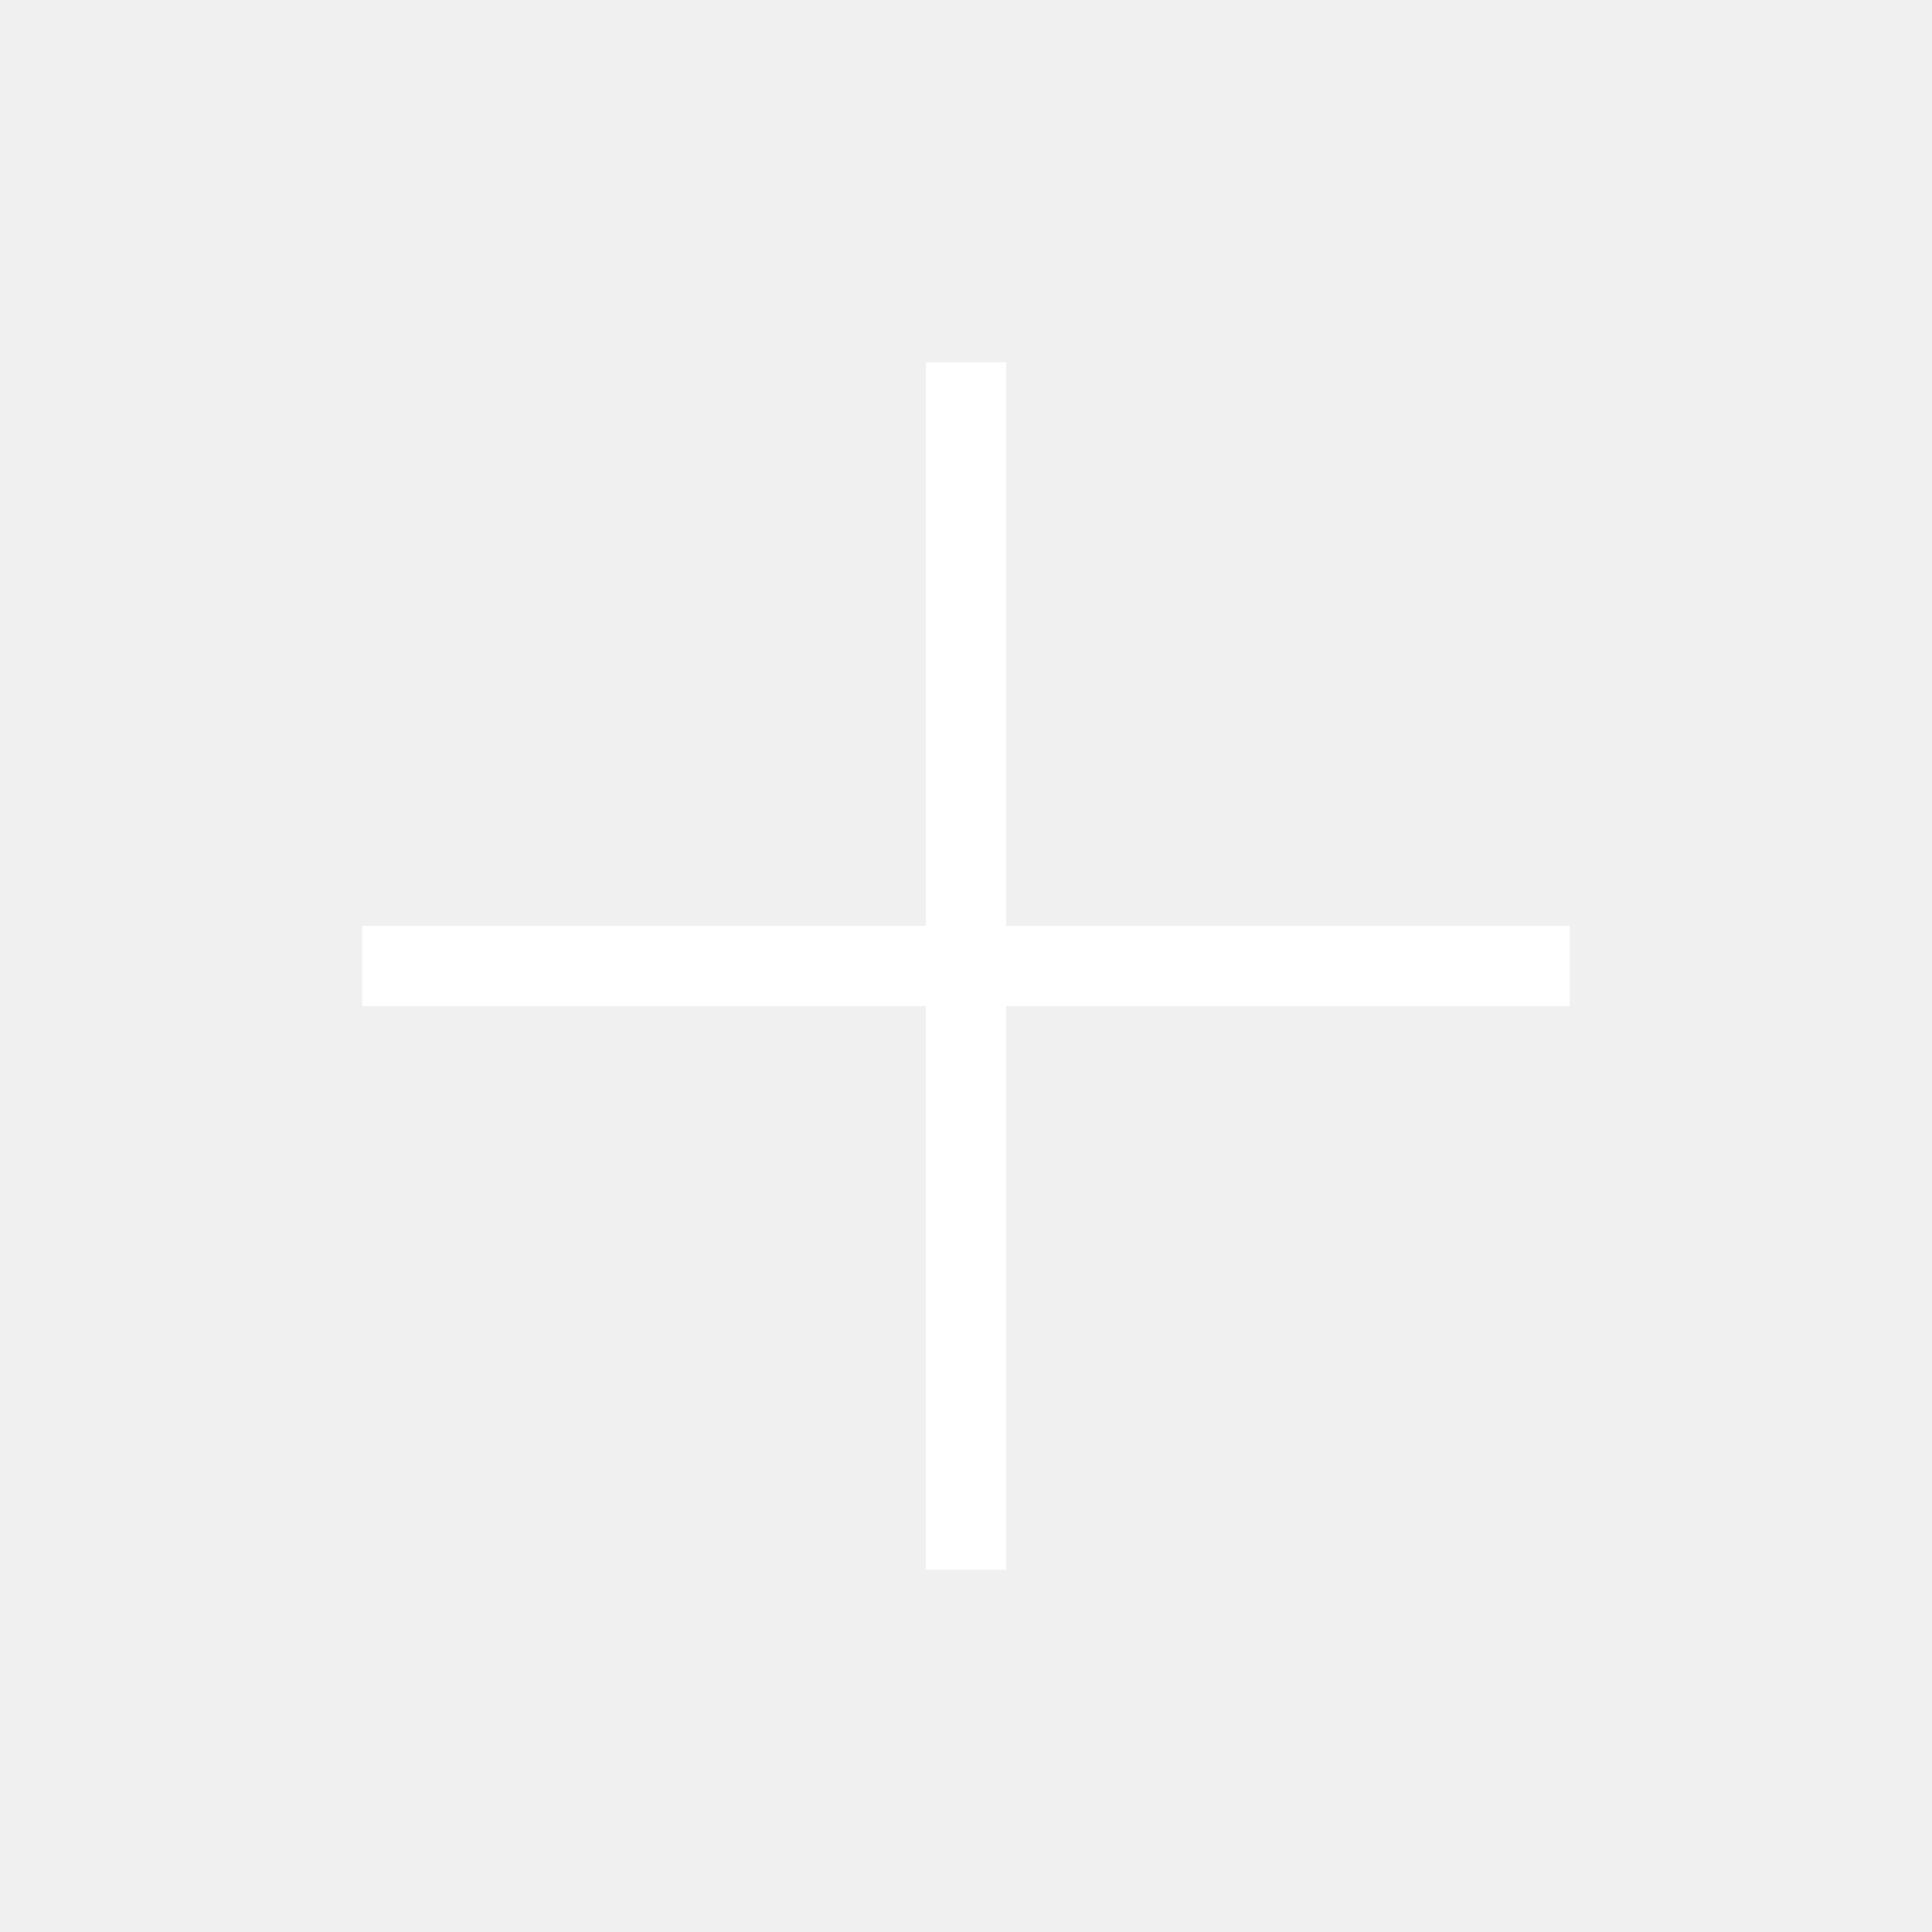
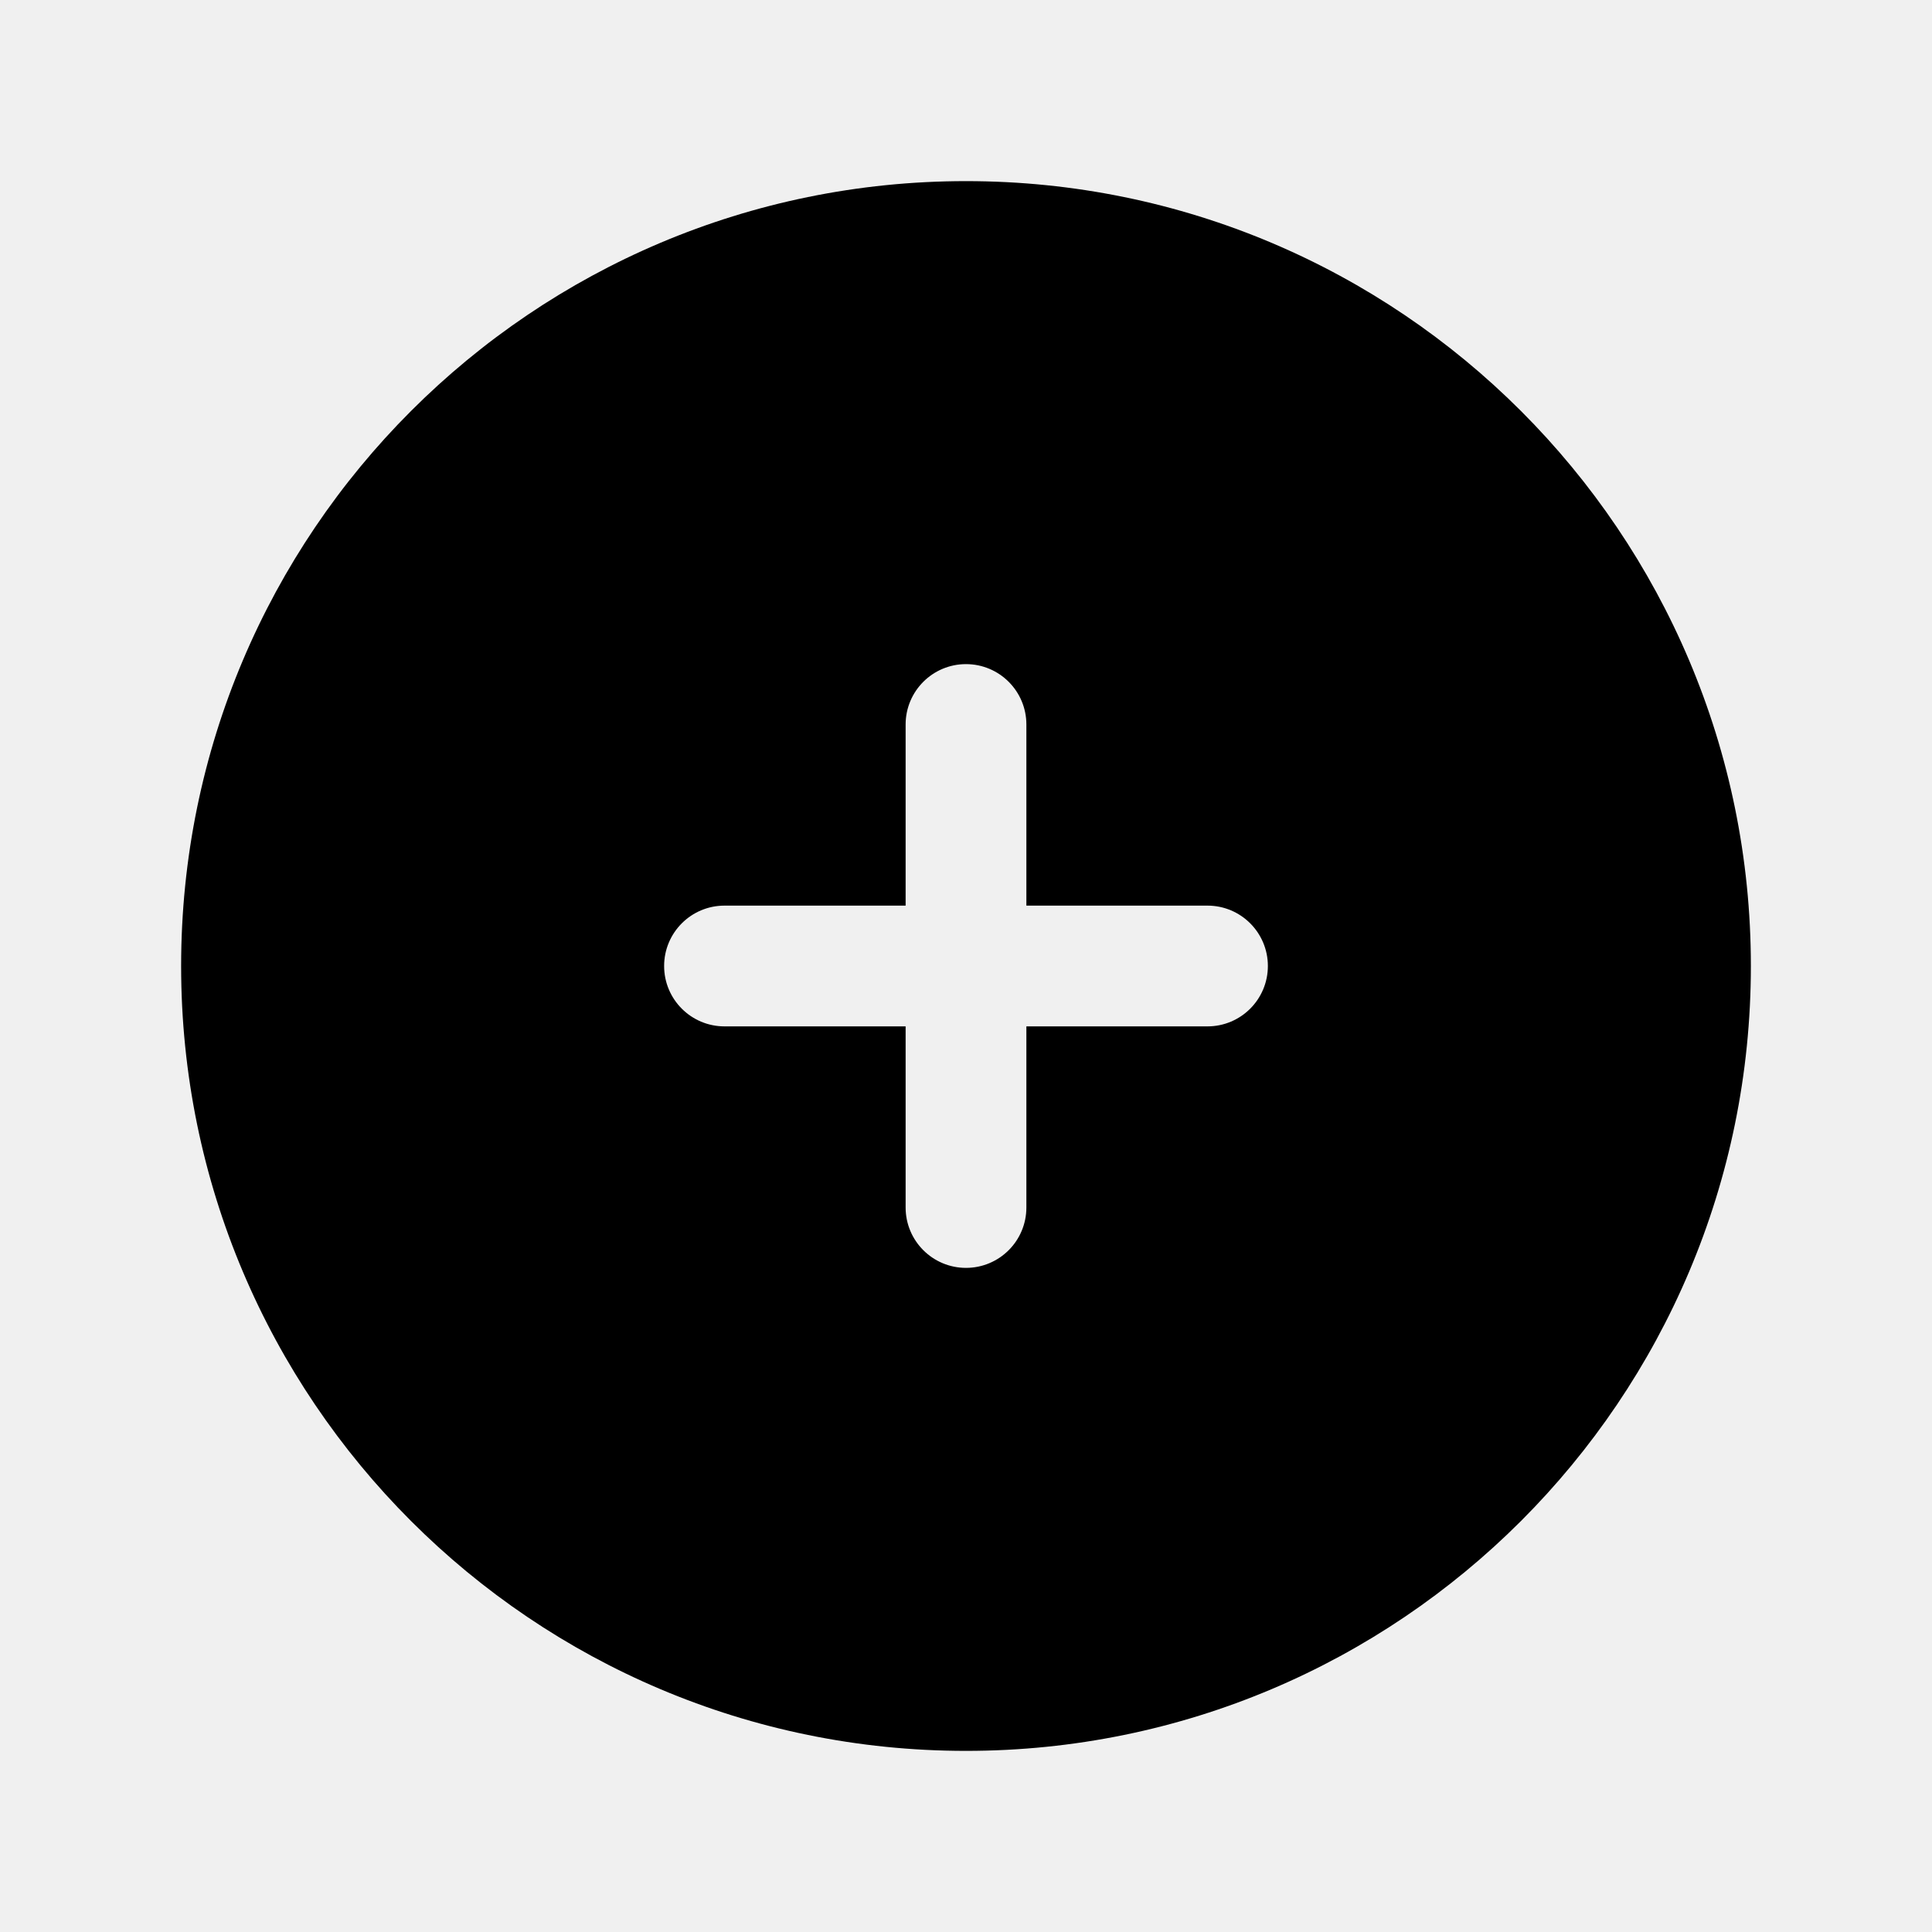
- <svg xmlns="http://www.w3.org/2000/svg" fill="none" viewBox="0 0 24 24" strokeWidth="1.5" stroke="white" className="w-6 h-6">
-   <path strokeLinecap="round" strokeLinejoin="round" d="M12 4.5v15m7.5-7.5h-15" />
+ <svg xmlns="http://www.w3.org/2000/svg" viewBox="0 0 24 24" fill="black" class="w-6 h-6">
+   <path fill-rule="evenodd" d="M12 2.25c-5.385 0-9.75 4.365-9.75 9.75s4.365 9.75 9.75 9.75 9.75-4.365 9.75-9.75S17.385 2.25 12 2.25zM12.75 9a.75.75 0 00-1.5 0v2.25H9a.75.75 0 000 1.5h2.25V15a.75.75 0 001.5 0v-2.25H15a.75.75 0 000-1.5h-2.25V9z" clip-rule="evenodd" />
</svg>
